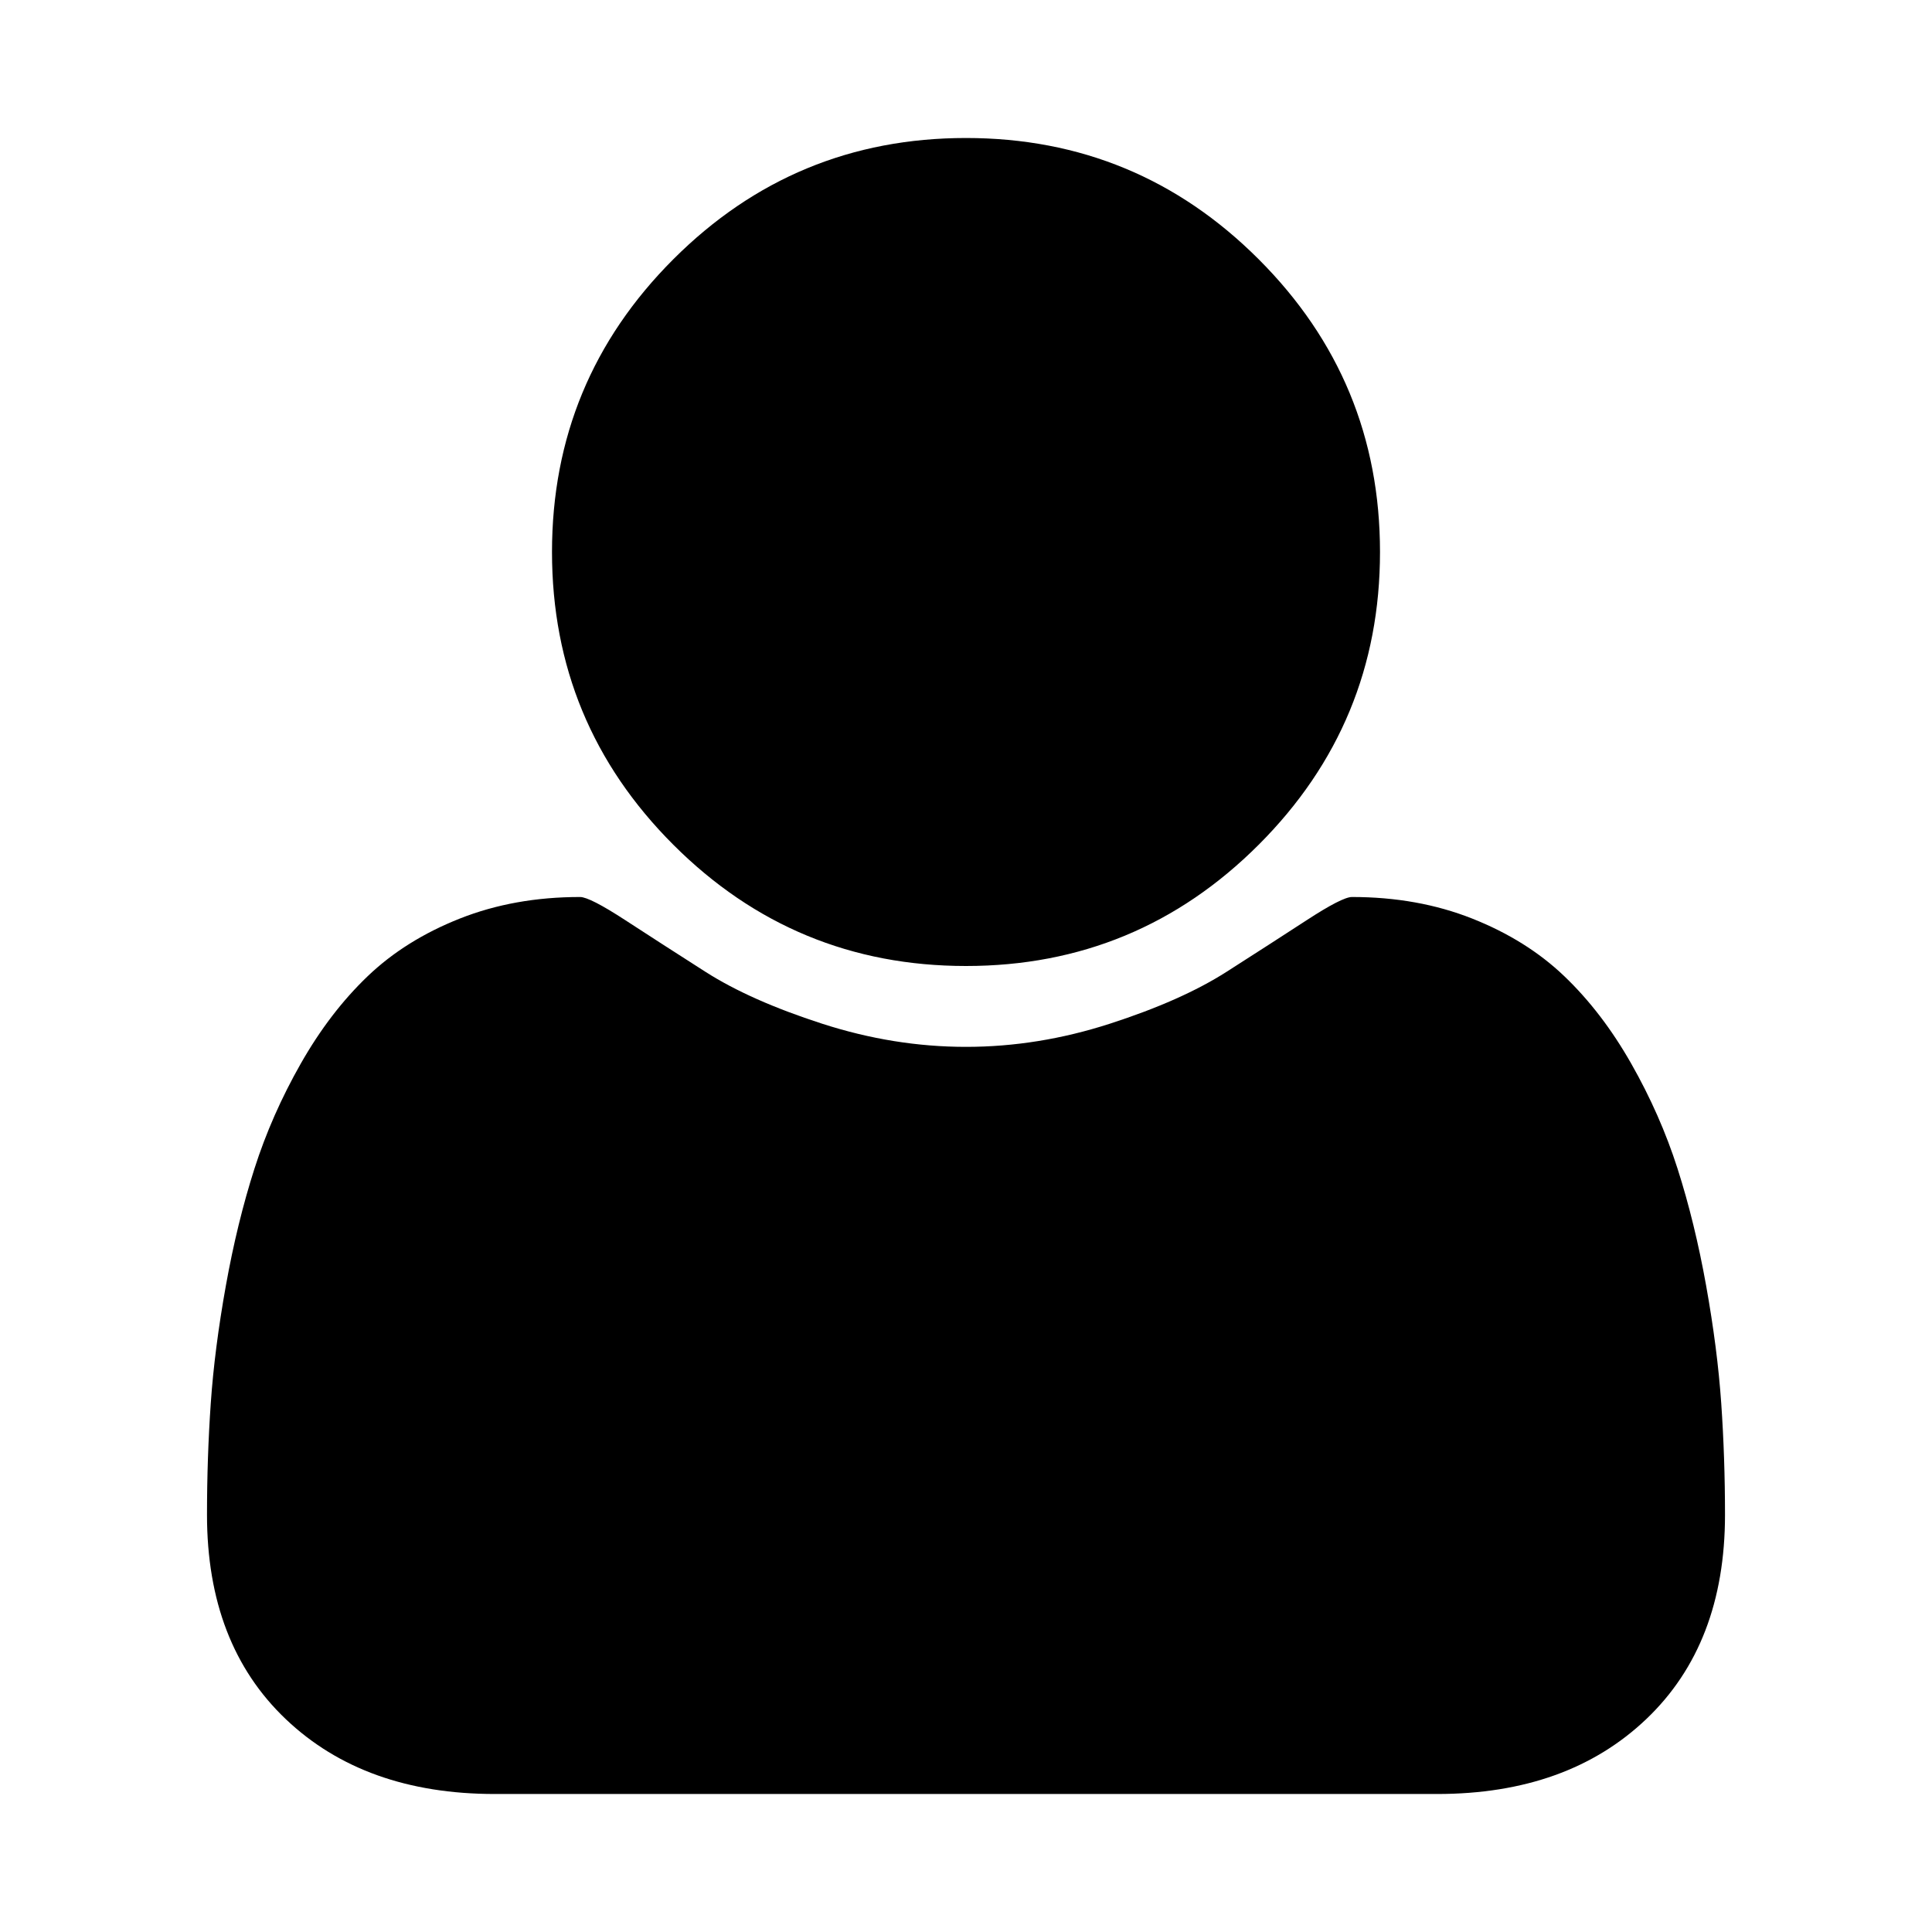
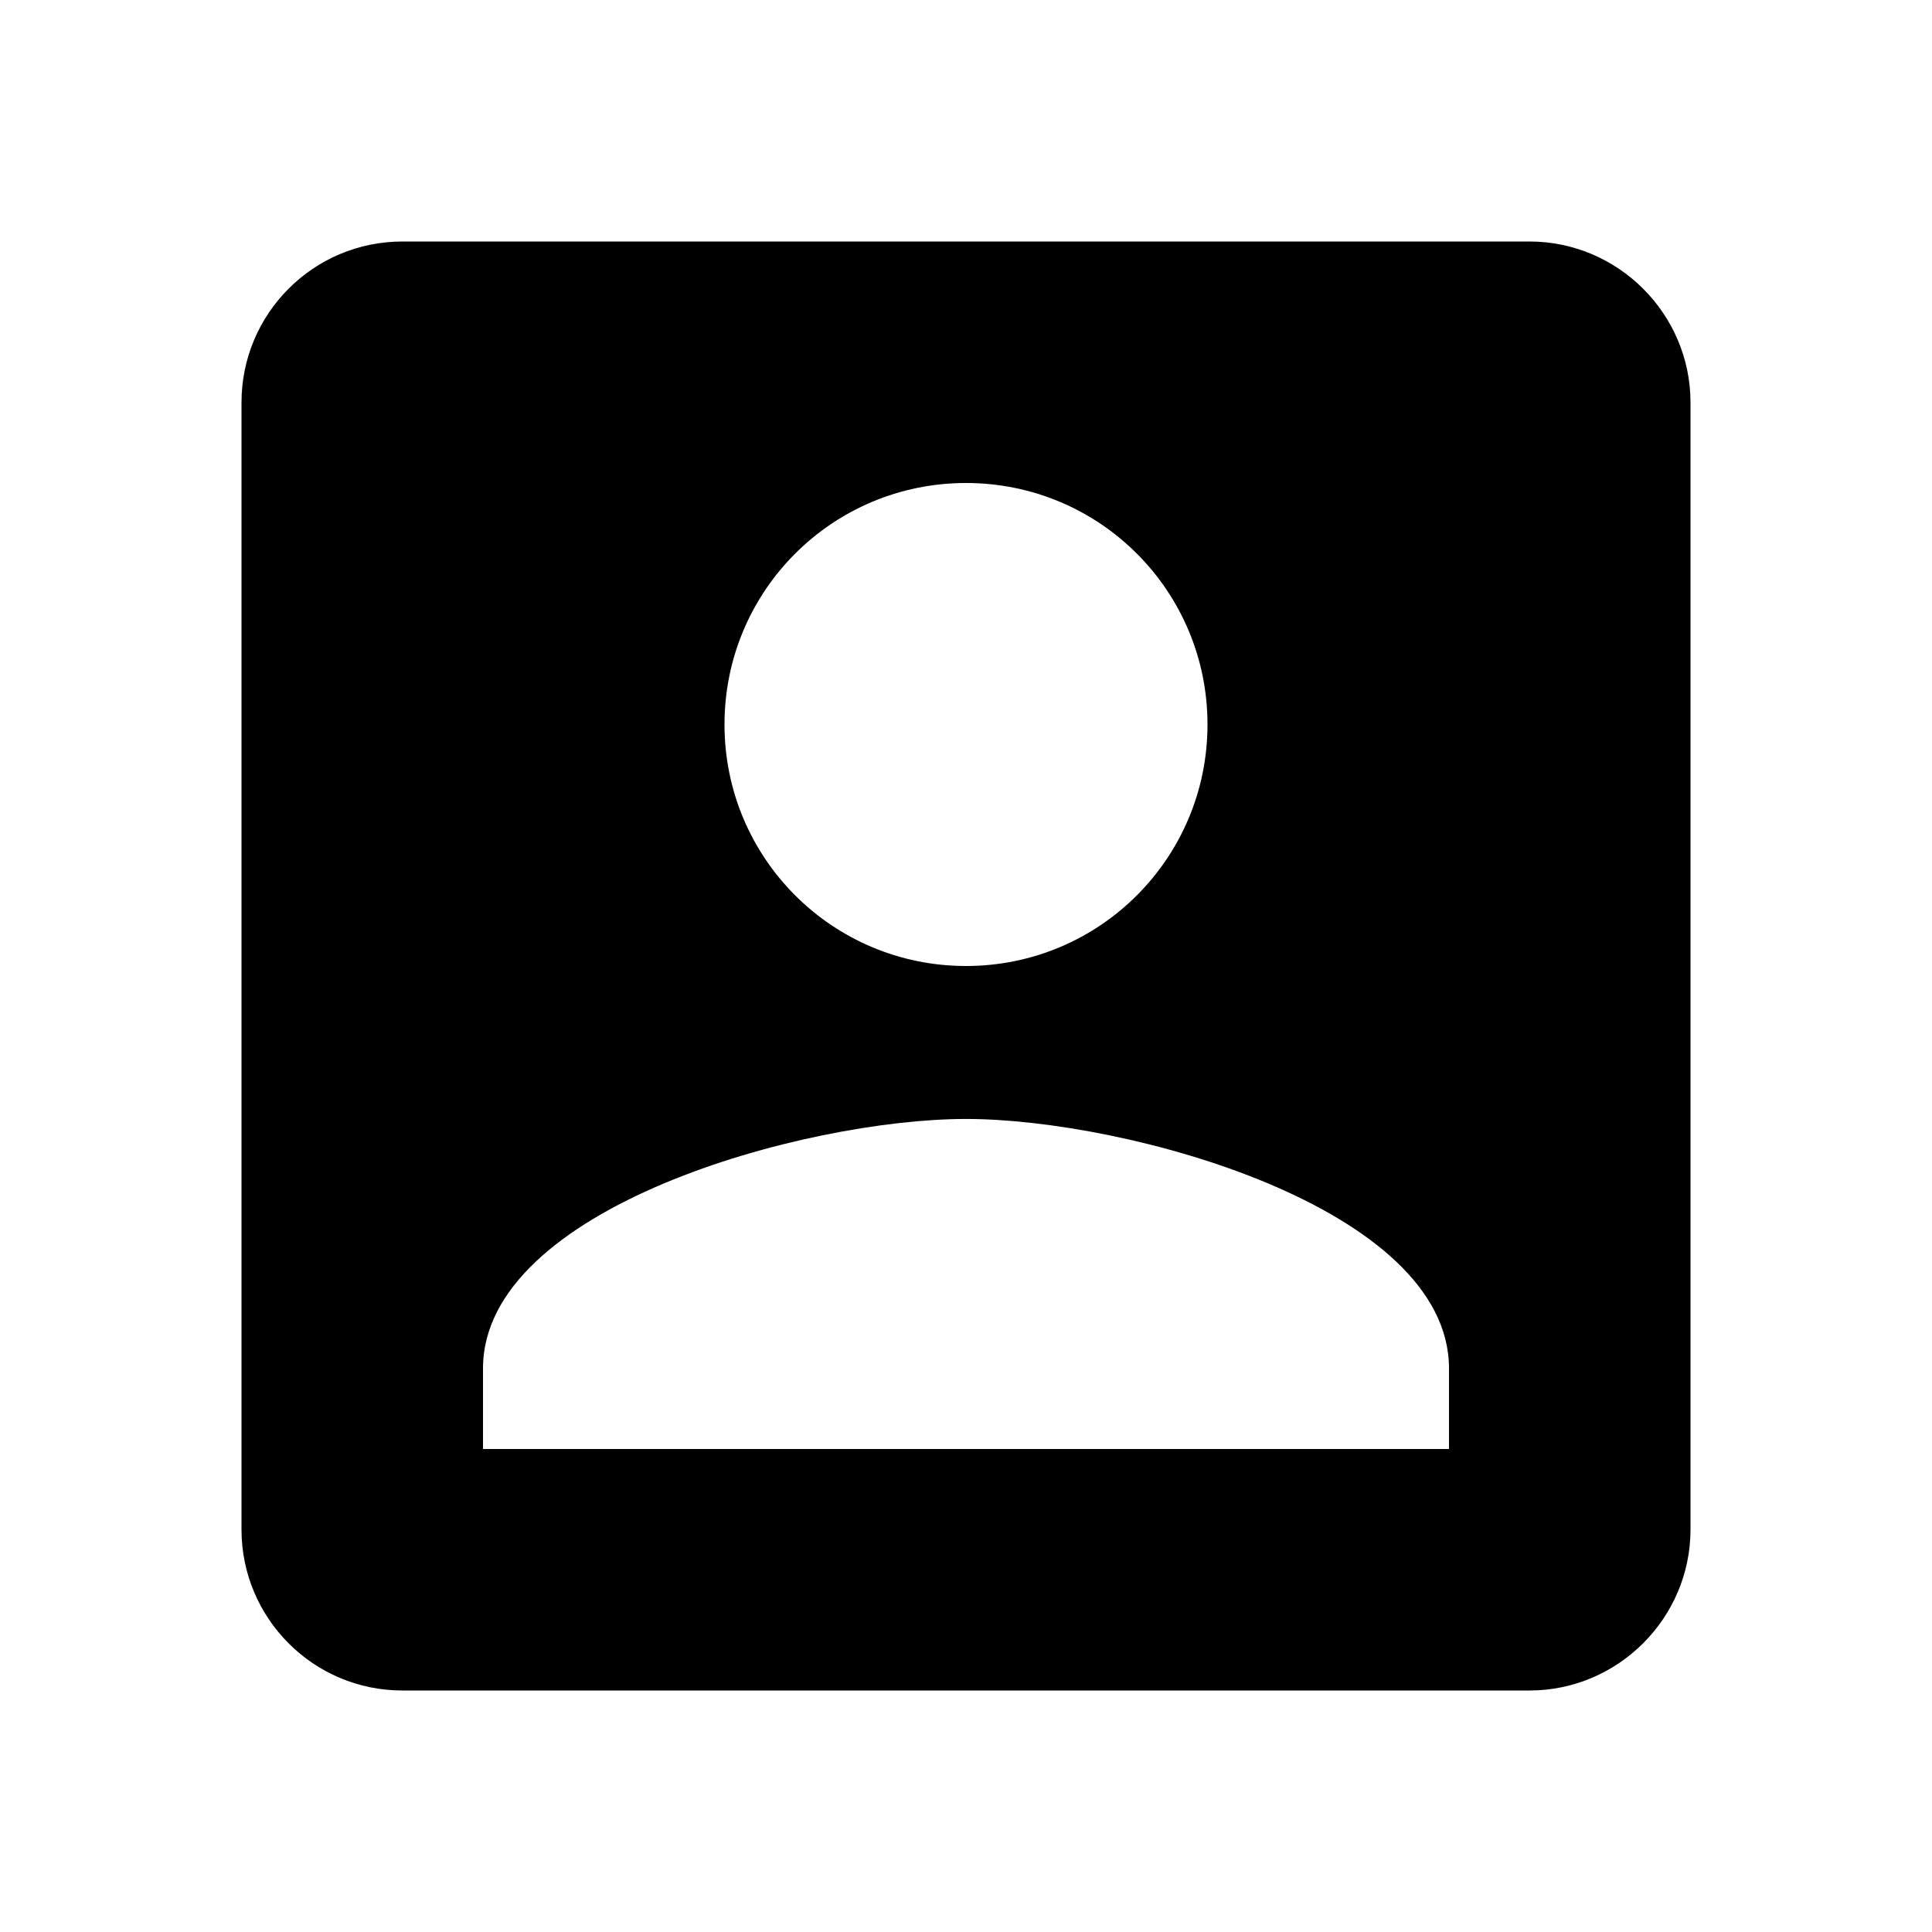
- <svg xmlns="http://www.w3.org/2000/svg" height="1792" viewBox="0 0 1792 1792" width="1792">
-   <path d="M1600 1405q0 120-73 189.5t-194 69.5h-874q-121 0-194-69.5t-73-189.5q0-53 3.5-103.5t14-109 26.5-108.5 43-97.5 62-81 85.5-53.5 111.5-20q9 0 42 21.5t74.5 48 108 48 133.5 21.5 133.5-21.5 108-48 74.5-48 42-21.5q61 0 111.5 20t85.5 53.5 62 81 43 97.5 26.5 108.5 14 109 3.5 103.5zm-320-893q0 159-112.5 271.5t-271.5 112.5-271.5-112.5-112.5-271.5 112.5-271.5 271.5-112.5 271.5 112.5 112.5 271.5z" />
+ <svg xmlns="http://www.w3.org/2000/svg" width="24" height="24" viewBox="0 0 24 24">
+   <path fill="none" d="M0 0h24v24H0V0z" />
+   <path d="M3 5v14c0 1.1.89 2 2 2h14c1.1 0 2-.9 2-2V5c0-1.1-.9-2-2-2H5c-1.11 0-2 .9-2 2zm12 4c0 1.66-1.34 3-3 3s-3-1.34-3-3 1.34-3 3-3 3 1.34 3 3zm-9 8c0-2 4-3.1 6-3.1s6 1.1 6 3.1v1H6v-1z" />
</svg>
